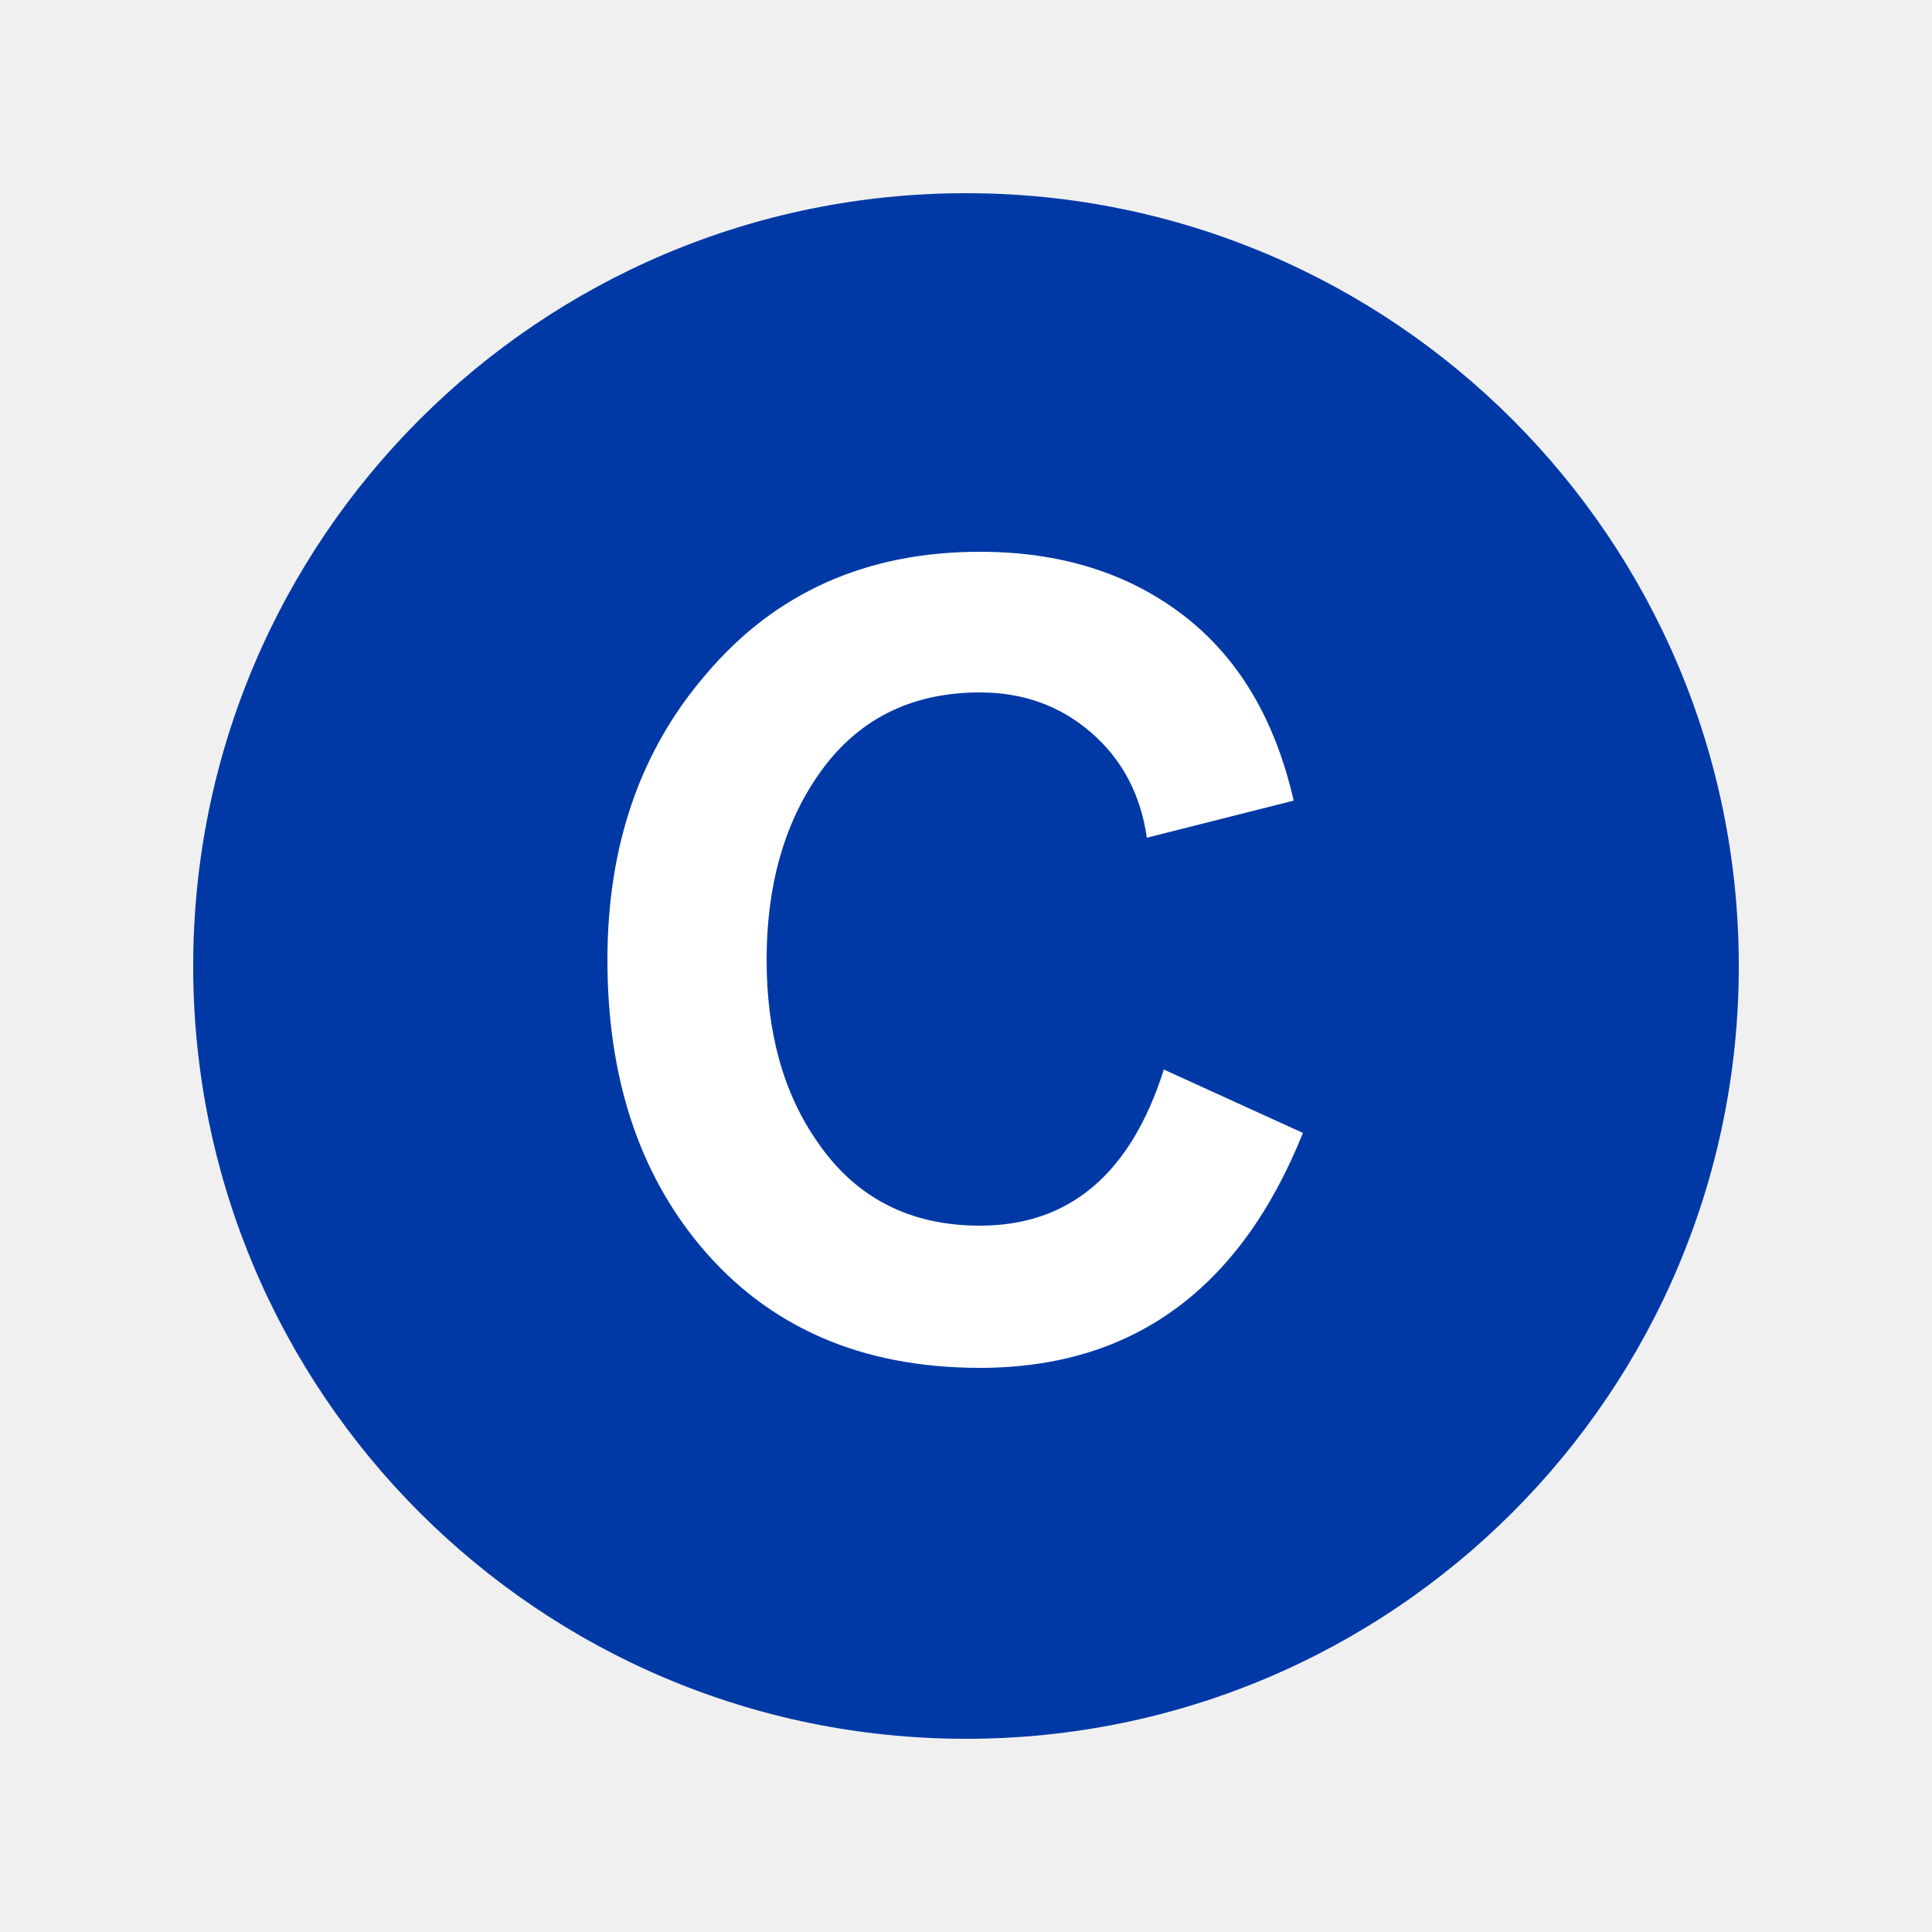
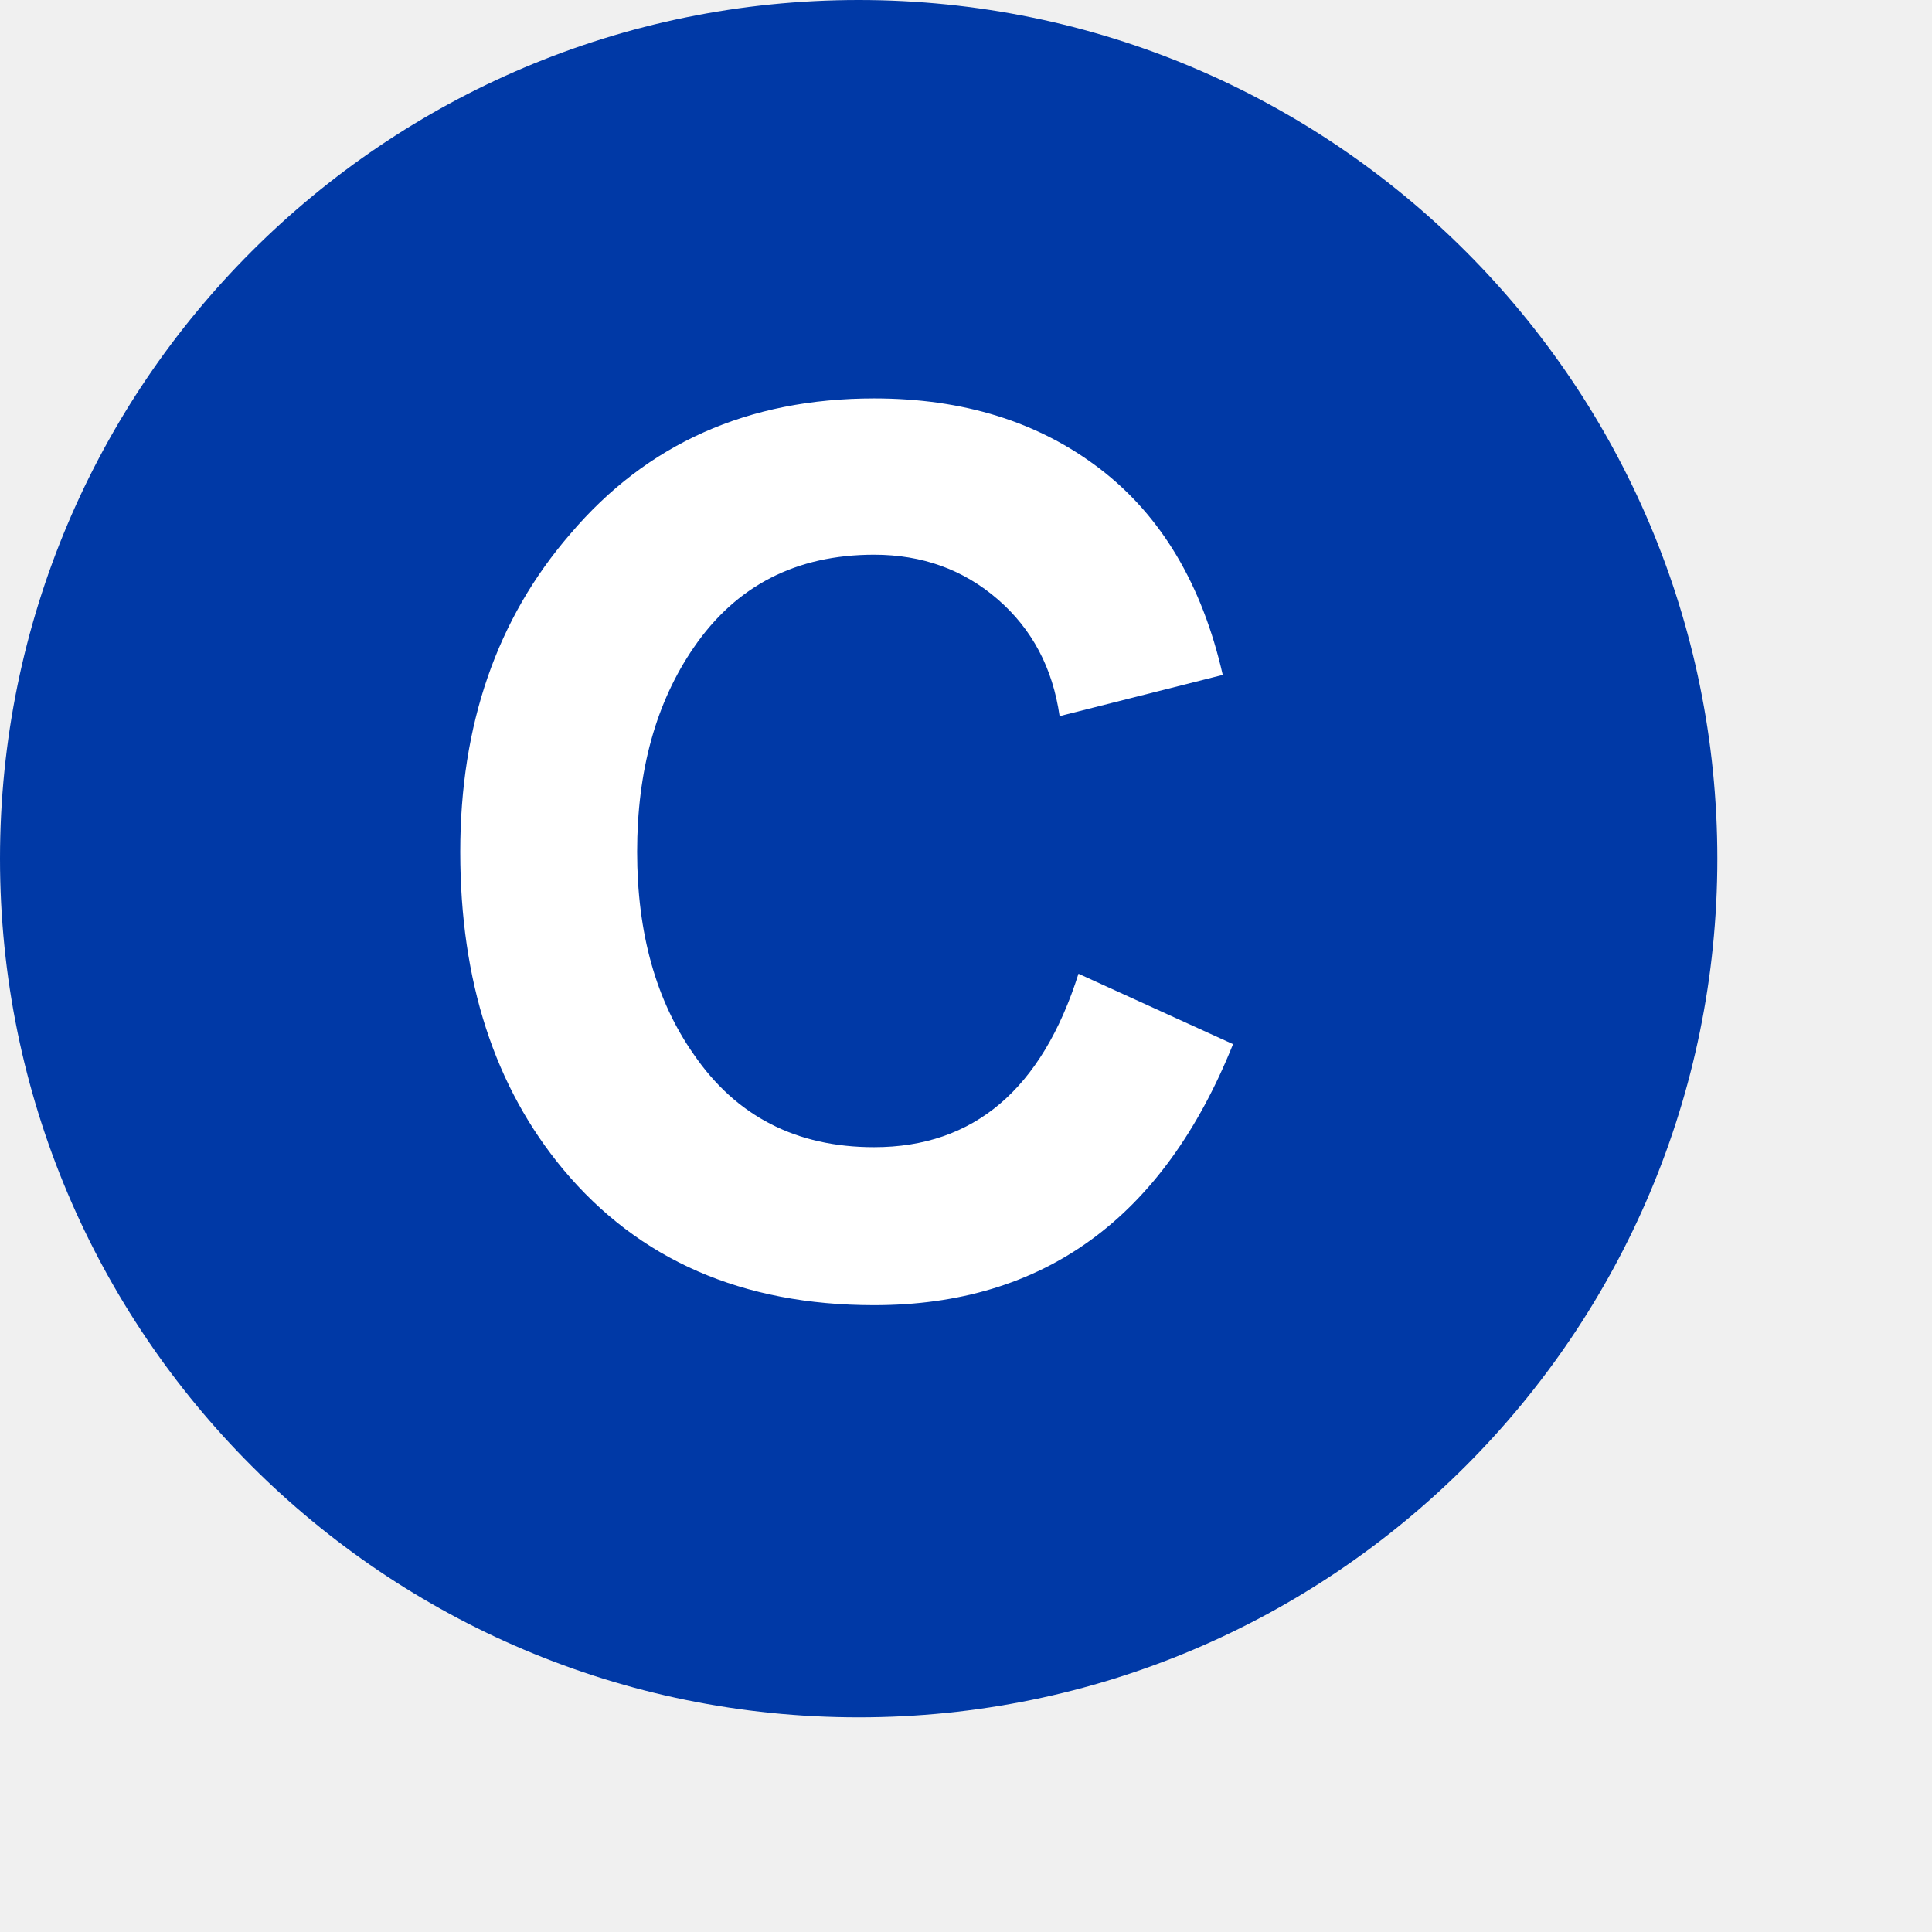
- <svg xmlns="http://www.w3.org/2000/svg" width="250px" height="250px" viewBox="0 0 125 125">
+ <svg xmlns="http://www.w3.org/2000/svg" width="250px" height="250px" viewBox="12.5 12.5 112.5 112.5">
  <circle cx="62.5" cy="62.5" r="50" fill="#0039A6" />
  <path d="M84.3,73.3l-9-4.1c-2.133,6.733-6.1,10.1-11.9,10.1c-4.533,0-8.033-1.8-10.5-5.4c-2.2-3.133-3.3-7.067-3.3-11.8s1.1-8.7,3.3-11.9c2.467-3.6,5.967-5.4,10.5-5.4c2.8,0,5.2,0.867,7.2,2.6c2,1.733,3.2,4,3.6,6.8l9.5-2.4c-1.2-5.267-3.583-9.267-7.15-12c-3.567-2.733-7.95-4.1-13.15-4.1c-7.333,0-13.233,2.633-17.7,7.9c-4.267,4.933-6.4,11.1-6.4,18.5c0,7.533,2,13.7,6,18.5c4.4,5.267,10.433,7.9,18.1,7.9C73.267,88.5,80.233,83.433,84.3,73.3z" fill="#FFF" />
</svg>
